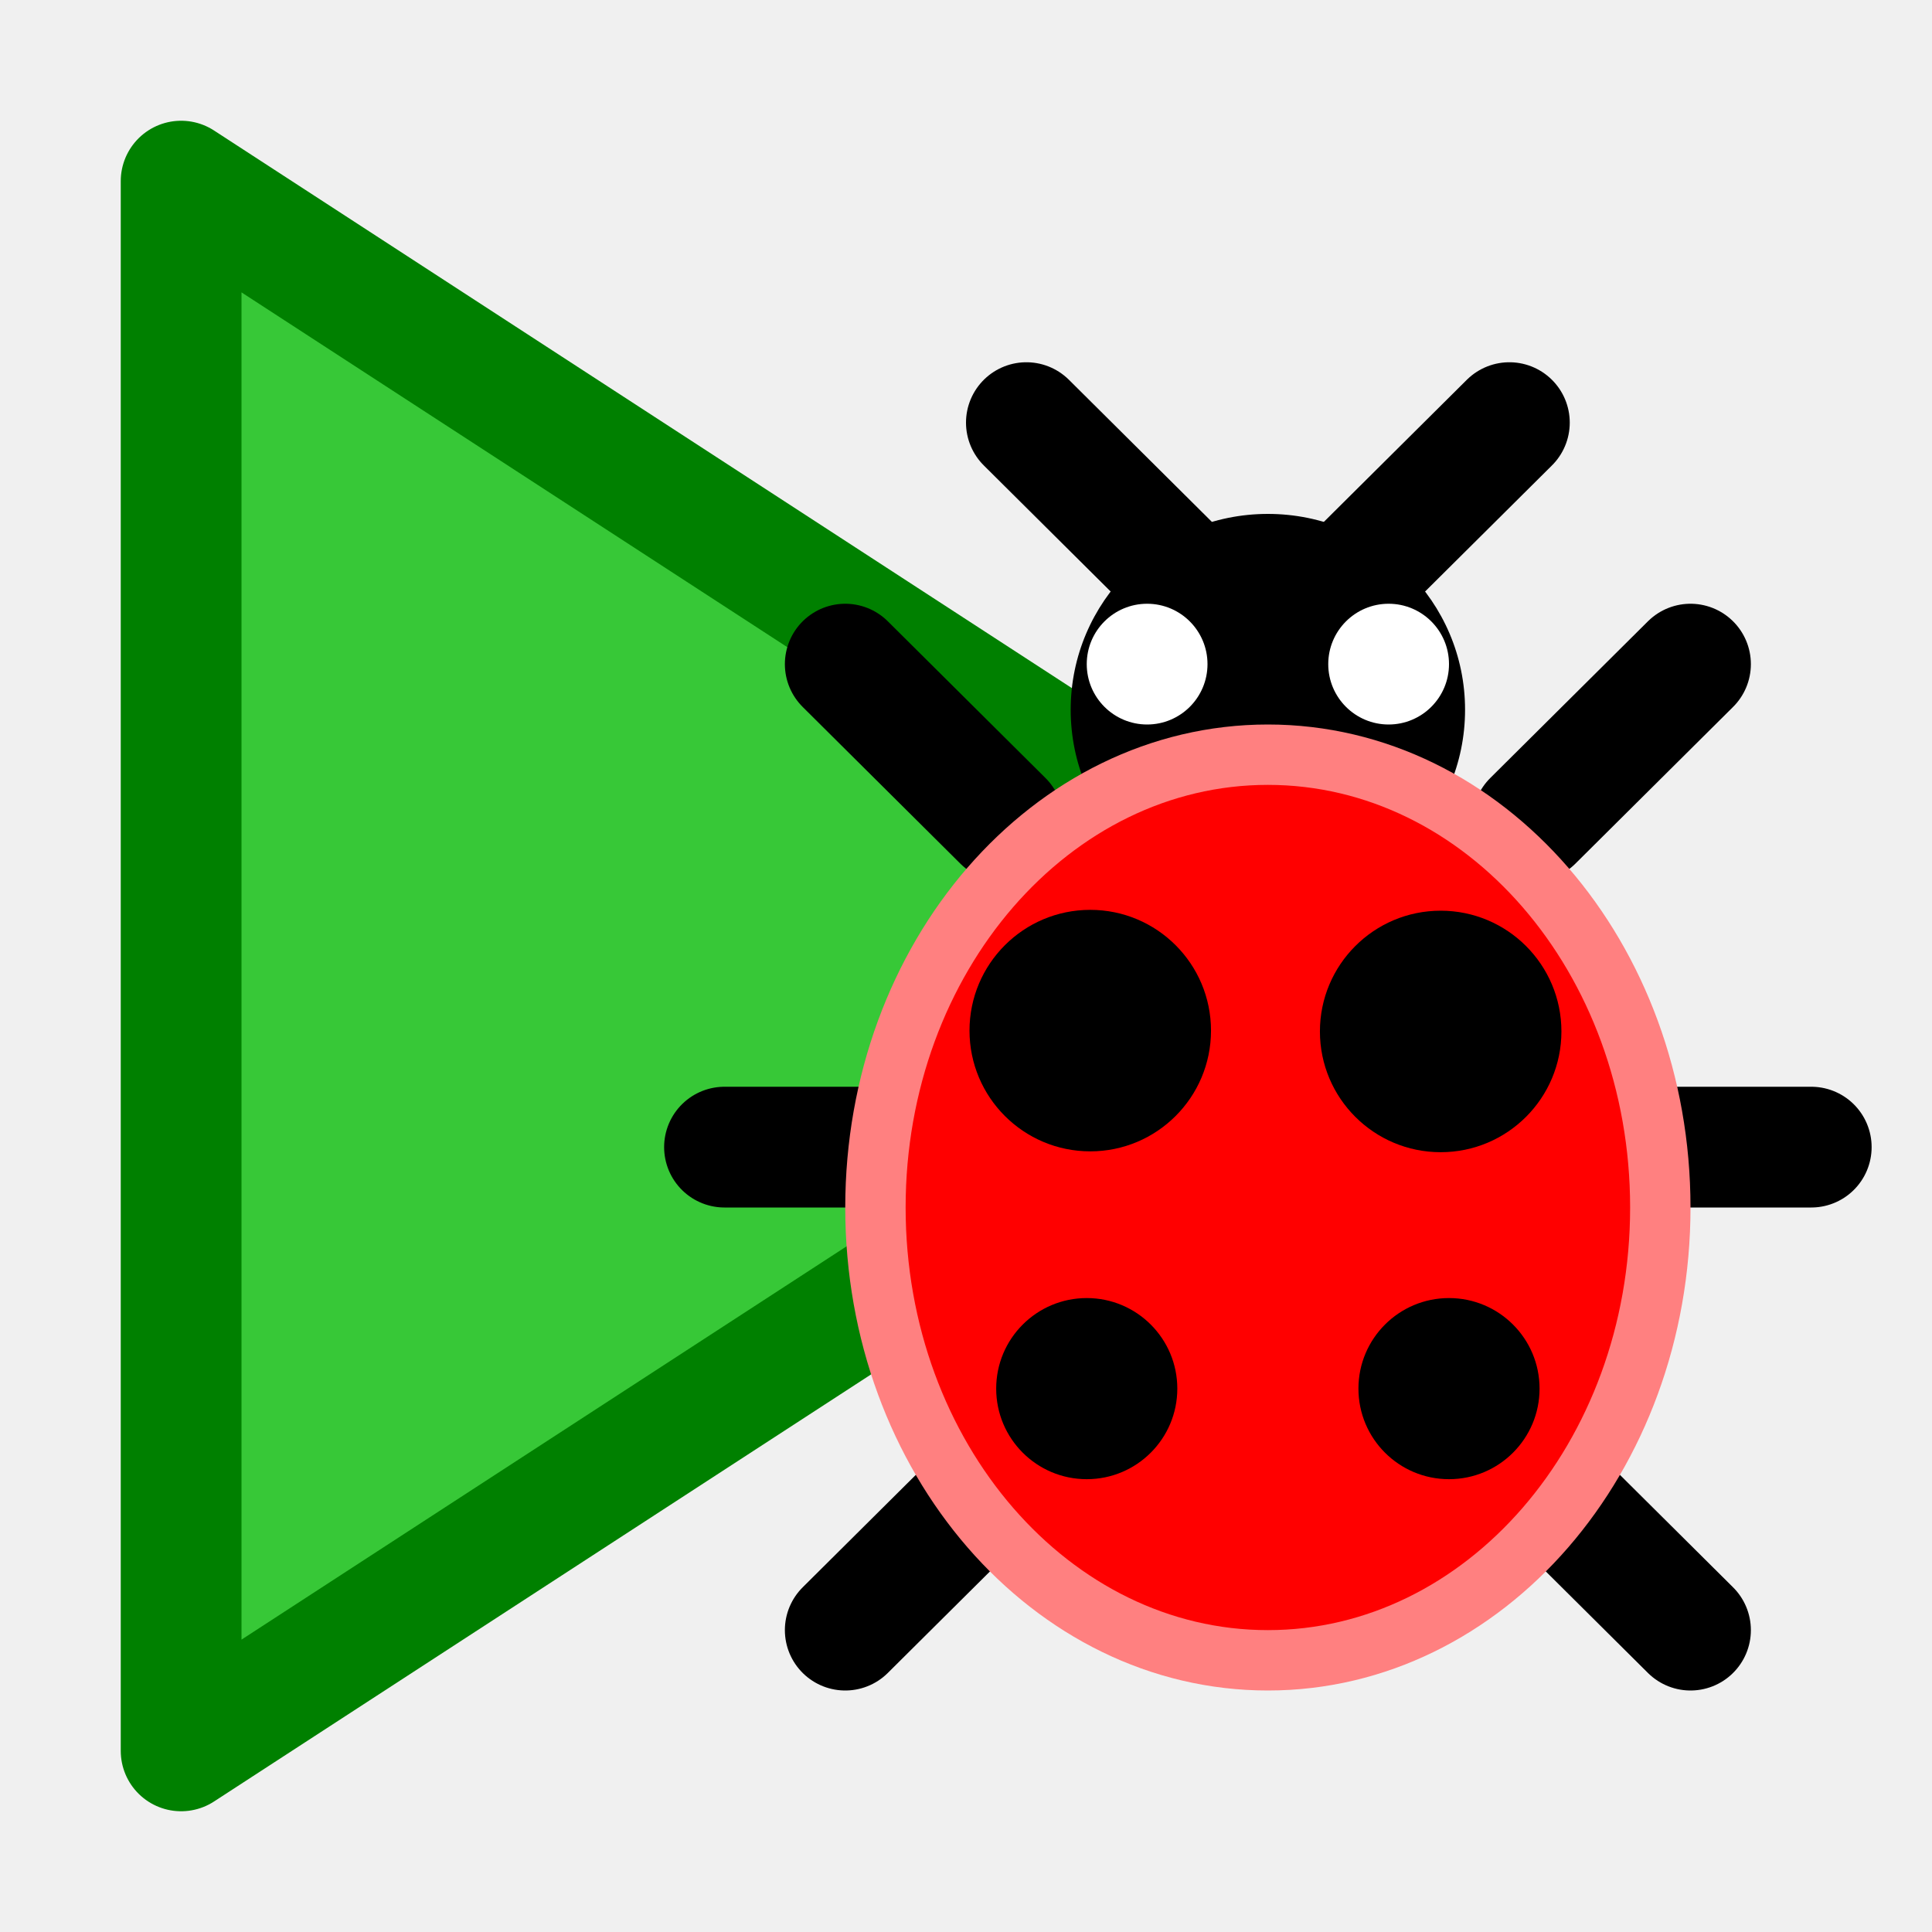
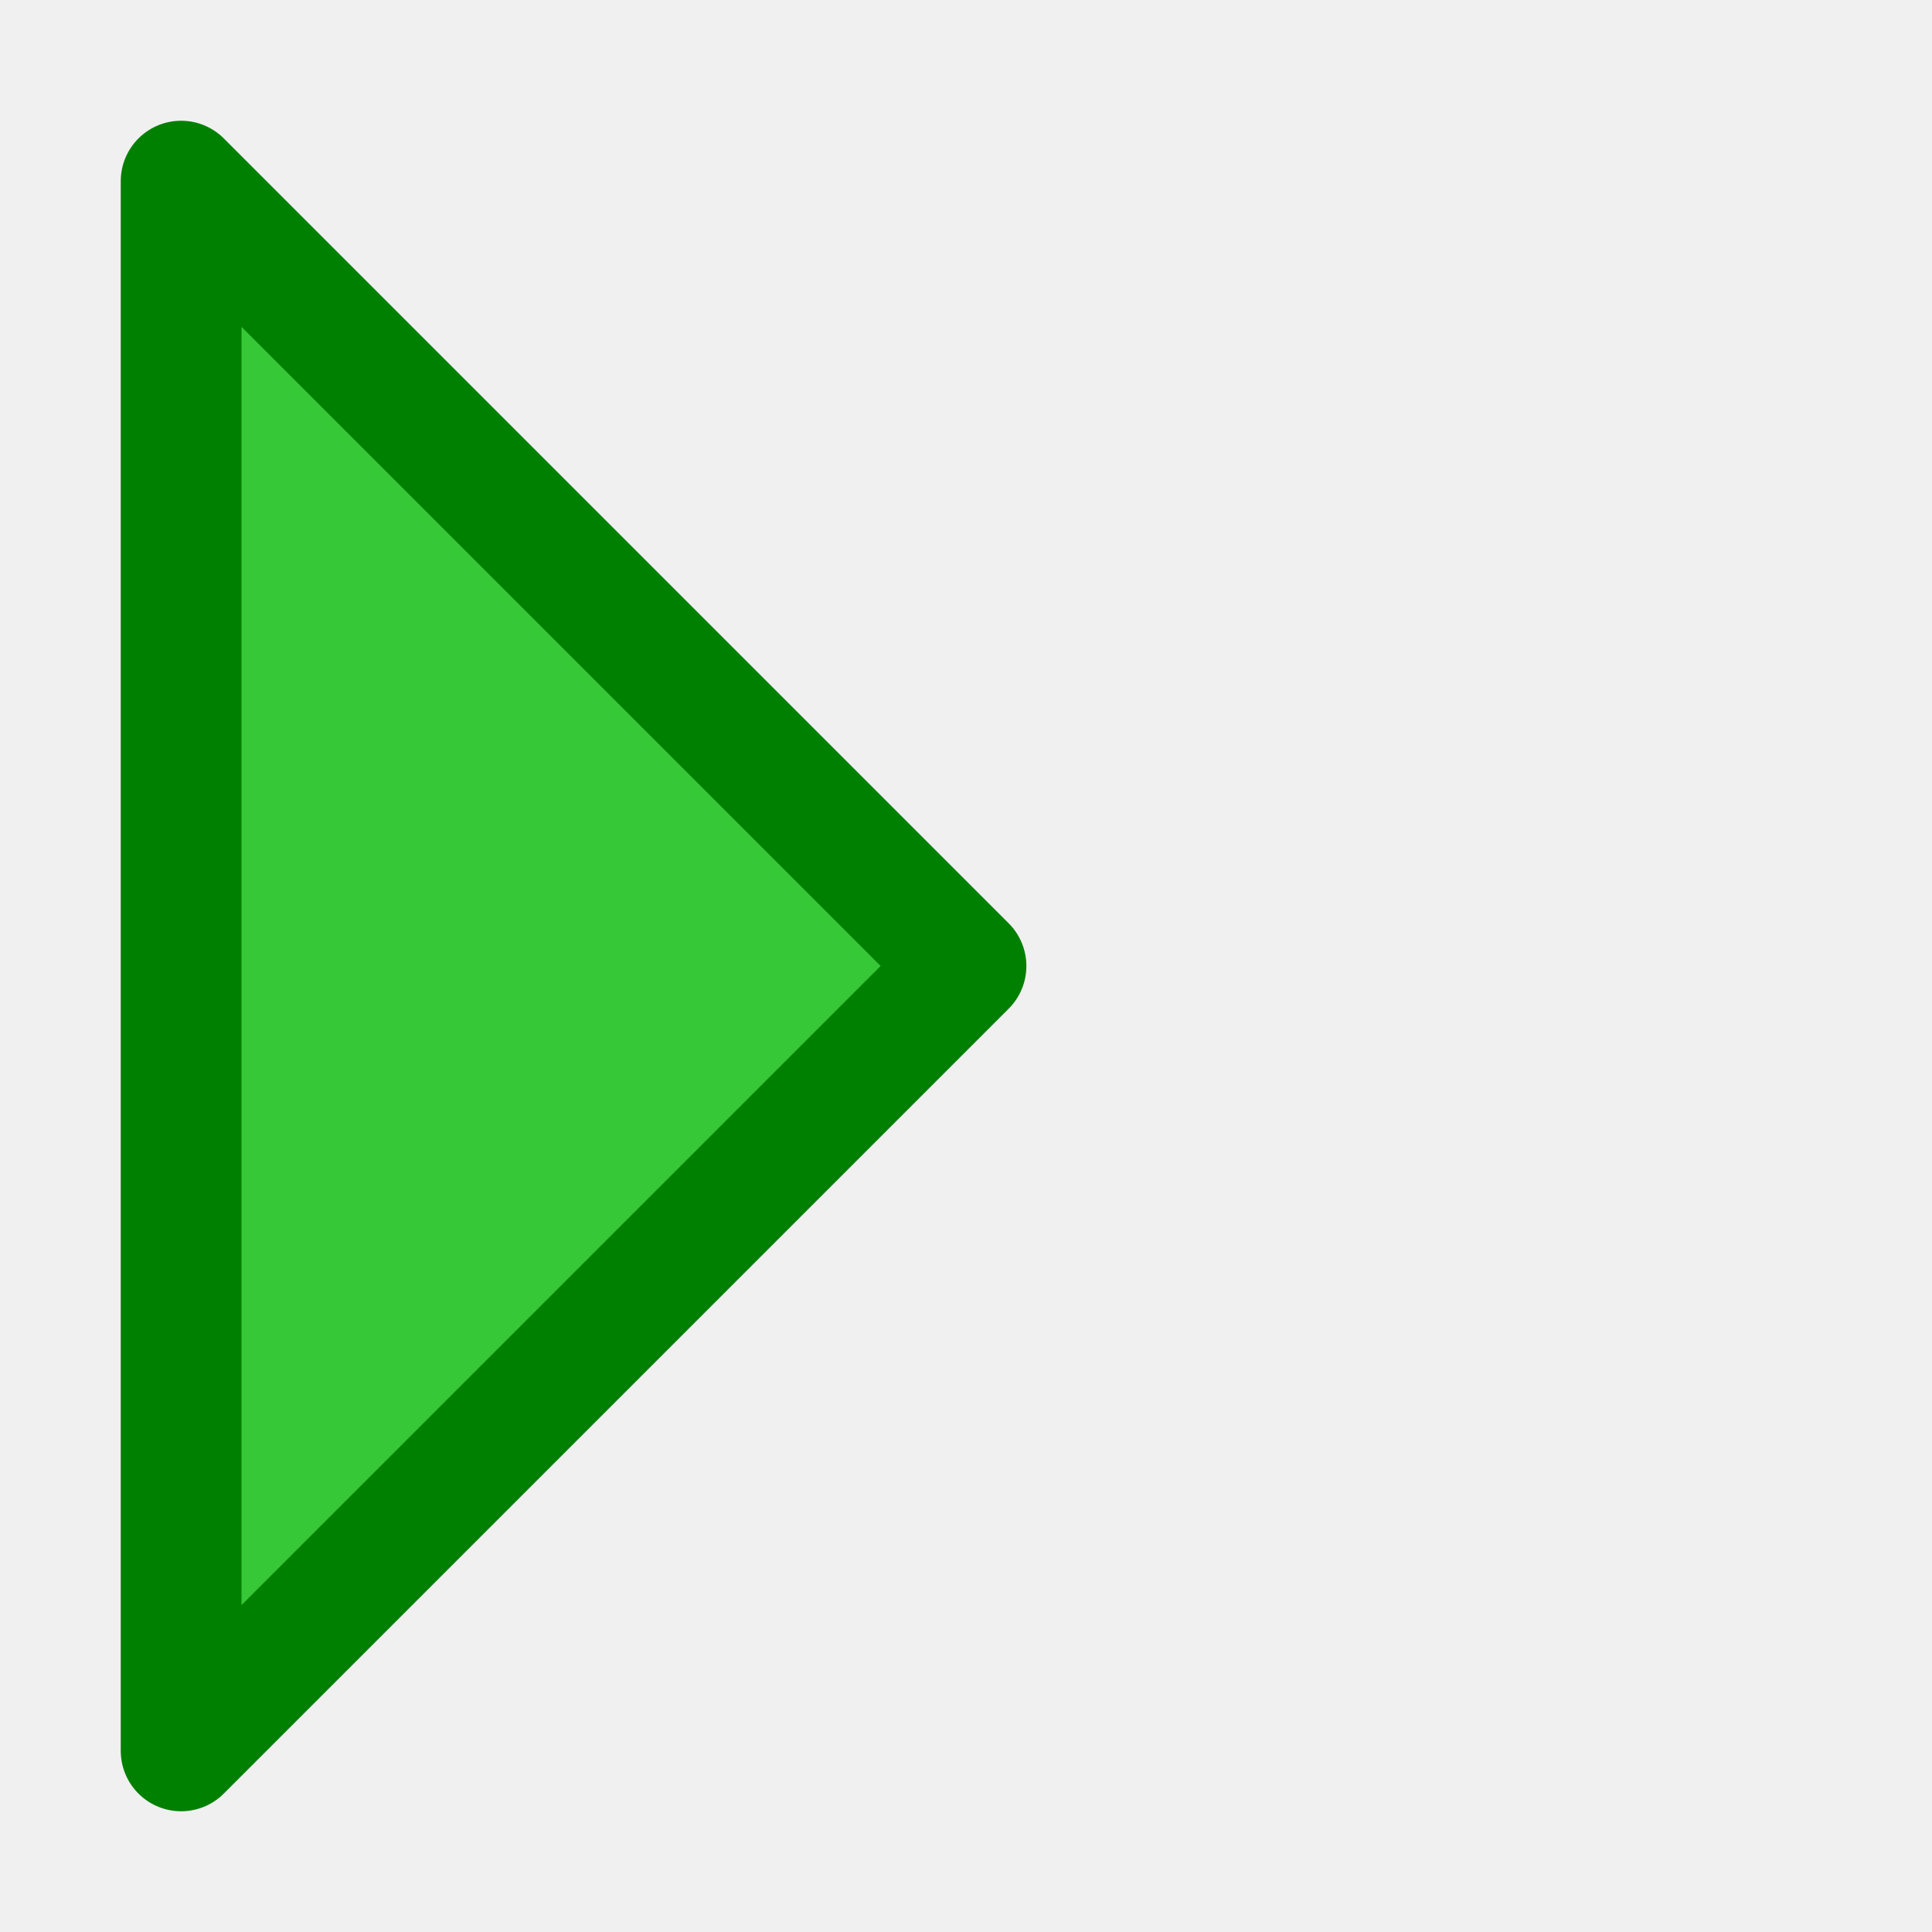
<svg xmlns="http://www.w3.org/2000/svg" width="16" height="16" id="svg2" version="1.0">
  <defs id="defs4" />
  <g id="layer1">
-     <path style="fill:#37c837;fill-rule:evenodd;stroke:#008000;stroke-width:1px;stroke-linecap:butt;stroke-linejoin:round;stroke-opacity:1" d="M 1.5,1.5 11.5,8 1.5,14.5 Z" id="path828-7" />
-     <g id="g846">
-       <path style="fill:none;fill-rule:evenodd;stroke:#000000;stroke-width:1px;stroke-linecap:round;stroke-linejoin:miter;stroke-opacity:1" d="m 13.153,9.5 h 1.847" id="path854" />
-       <ellipse ry="1.622" rx="1.633" cy="5.878" cx="10.5" id="path832" style="opacity:1;fill:#000000;fill-opacity:1;stroke:none;stroke-width:0;stroke-linecap:round;stroke-linejoin:round;stroke-miterlimit:4;stroke-dasharray:none;stroke-dashoffset:0;stroke-opacity:1;paint-order:normal" />
-       <path id="path850" d="M 14,13.5 12.694,12.202" style="fill:none;fill-rule:evenodd;stroke:#000000;stroke-width:1px;stroke-linecap:round;stroke-linejoin:miter;stroke-opacity:1" />
-       <path style="fill:none;fill-rule:evenodd;stroke:#000000;stroke-width:1px;stroke-linecap:round;stroke-linejoin:miter;stroke-opacity:1" d="M 7,13.5 8.306,12.202" id="path848" />
-       <path id="path846" d="M 8.306,6.798 7,5.5" style="fill:none;fill-rule:evenodd;stroke:#000000;stroke-width:1px;stroke-linecap:round;stroke-linejoin:miter;stroke-opacity:1" />
-       <path id="path852" d="m 12.694,6.798 1.306,-1.298" style="fill:none;fill-rule:evenodd;stroke:#000000;stroke-width:1px;stroke-linecap:round;stroke-linejoin:miter;stroke-opacity:1" />
-       <path id="path856" d="m 6,9.5 h 1.847" style="fill:none;fill-rule:evenodd;stroke:#000000;stroke-width:1px;stroke-linecap:round;stroke-linejoin:miter;stroke-opacity:1" />
-       <ellipse ry="3.75" rx="3.25" cy="10" cx="10.5" id="path830" style="opacity:1;fill:#ff0000;fill-opacity:1;stroke:#ff8080;stroke-width:0.5;stroke-linecap:round;stroke-linejoin:round;stroke-miterlimit:4;stroke-dasharray:none;stroke-dashoffset:0;stroke-opacity:1;paint-order:normal" />
-       <circle r="1" cy="8.535" cx="9.029" id="path834" style="opacity:1;fill:#000000;fill-opacity:1;stroke:none;stroke-width:0;stroke-linecap:round;stroke-linejoin:round;stroke-miterlimit:4;stroke-dasharray:none;stroke-dashoffset:0;stroke-opacity:1;paint-order:normal" />
-       <circle r="0.75" style="opacity:1;fill:#000000;fill-opacity:1;stroke:none;stroke-width:0;stroke-linecap:round;stroke-linejoin:round;stroke-miterlimit:4;stroke-dasharray:none;stroke-dashoffset:0;stroke-opacity:1;paint-order:normal" id="circle840" cx="12" cy="11.5" />
-       <path id="path842" d="M 11.194,4.798 12.5,3.5" style="fill:none;fill-rule:evenodd;stroke:#000000;stroke-width:1px;stroke-linecap:round;stroke-linejoin:miter;stroke-opacity:1" />
-       <path style="fill:none;fill-rule:evenodd;stroke:#000000;stroke-width:1px;stroke-linecap:round;stroke-linejoin:miter;stroke-opacity:1" d="M 9.806,4.798 8.5,3.5" id="path844" />
-       <circle r="0.5" cy="5.5" cx="11.5" id="path874" style="opacity:1;fill:#ffffff;fill-opacity:1;stroke:none;stroke-width:0;stroke-linecap:round;stroke-linejoin:round;stroke-miterlimit:4;stroke-dasharray:none;stroke-dashoffset:0;stroke-opacity:1;paint-order:normal" />
-       <circle r="0.5" style="opacity:1;fill:#ffffff;fill-opacity:1;stroke:none;stroke-width:0;stroke-linecap:round;stroke-linejoin:round;stroke-miterlimit:4;stroke-dasharray:none;stroke-dashoffset:0;stroke-opacity:1;paint-order:normal" id="circle836" cx="9.5" cy="5.5" />
-       <circle cy="11.5" cx="9" id="circle930" style="opacity:1;fill:#000000;fill-opacity:1;stroke:none;stroke-width:0;stroke-linecap:round;stroke-linejoin:round;stroke-miterlimit:4;stroke-dasharray:none;stroke-dashoffset:0;stroke-opacity:1;paint-order:normal" r="0.75" />
-       <circle style="opacity:1;fill:#000000;fill-opacity:1;stroke:none;stroke-width:0;stroke-linecap:round;stroke-linejoin:round;stroke-miterlimit:4;stroke-dasharray:none;stroke-dashoffset:0;stroke-opacity:1;paint-order:normal" id="circle932" cx="11.931" cy="8.542" r="1" />
-     </g>
+     <path style="fill:#37c837;fill-rule:evenodd;stroke:#008000;stroke-width:1px;stroke-linecap:butt;stroke-linejoin:round;stroke-opacity:1" d="M 1.5,1.5 8,8 1.5,14.5 Z" id="path828-7" />
  </g>
</svg>
